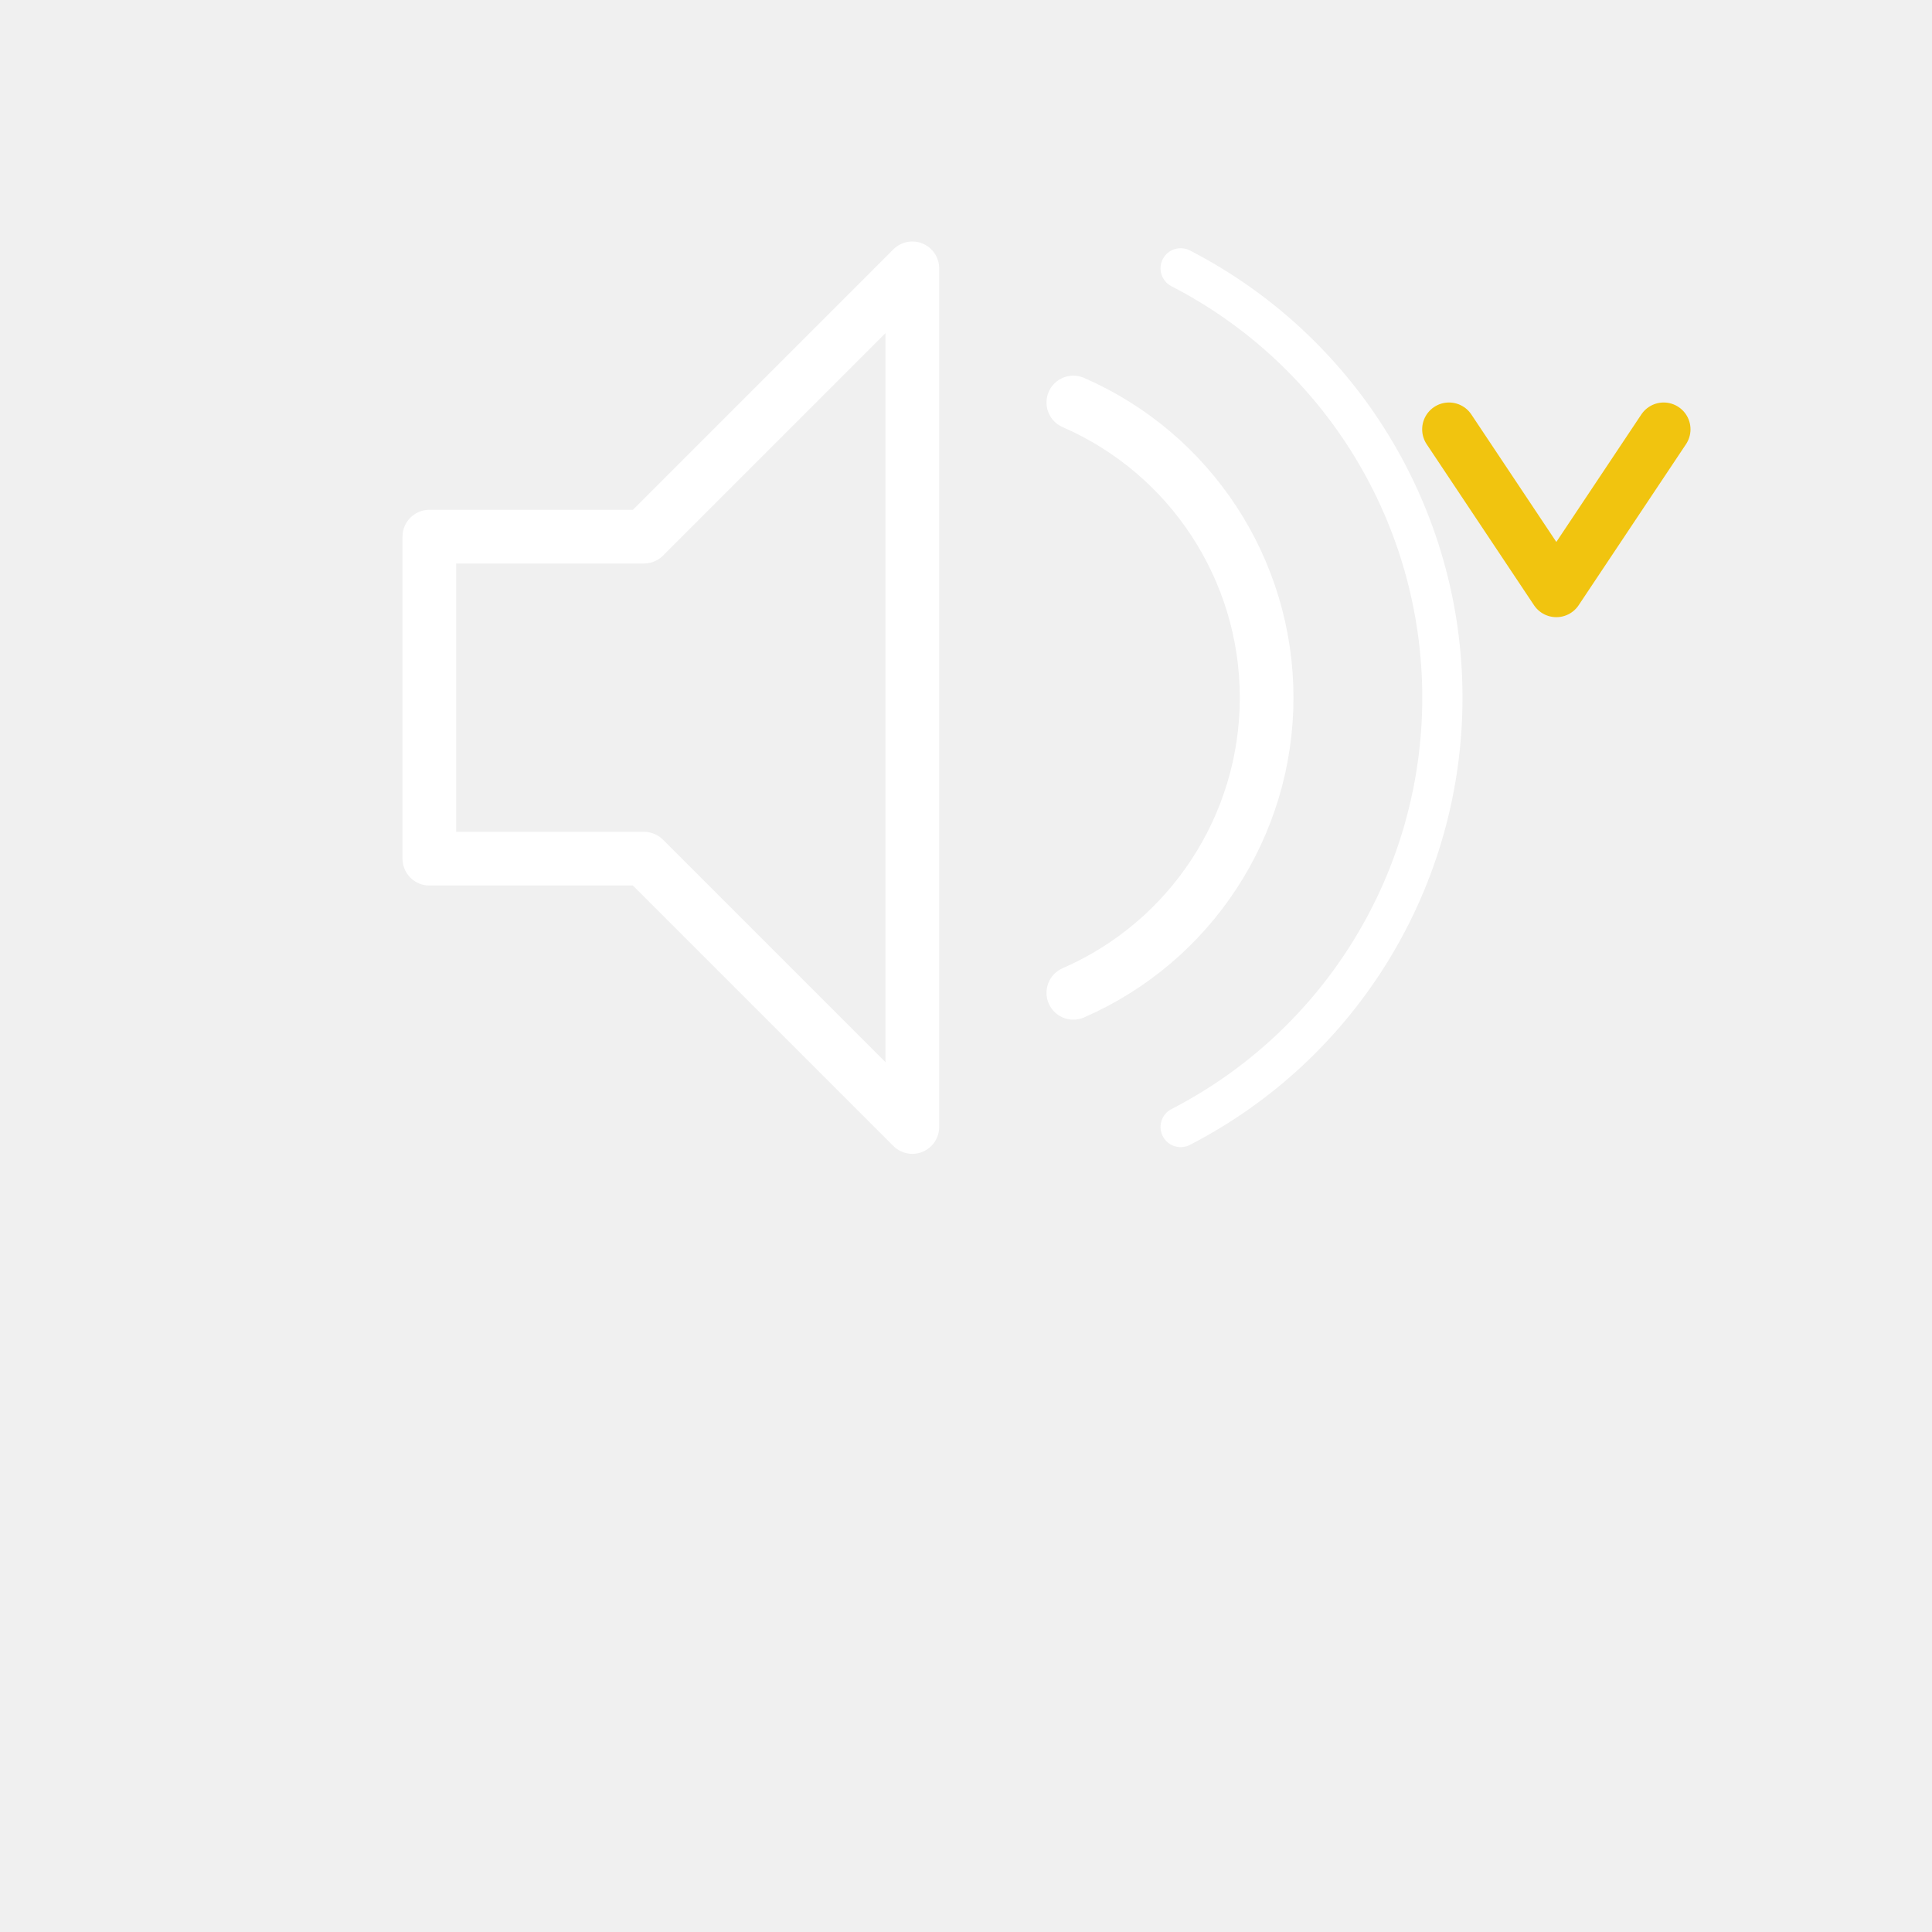
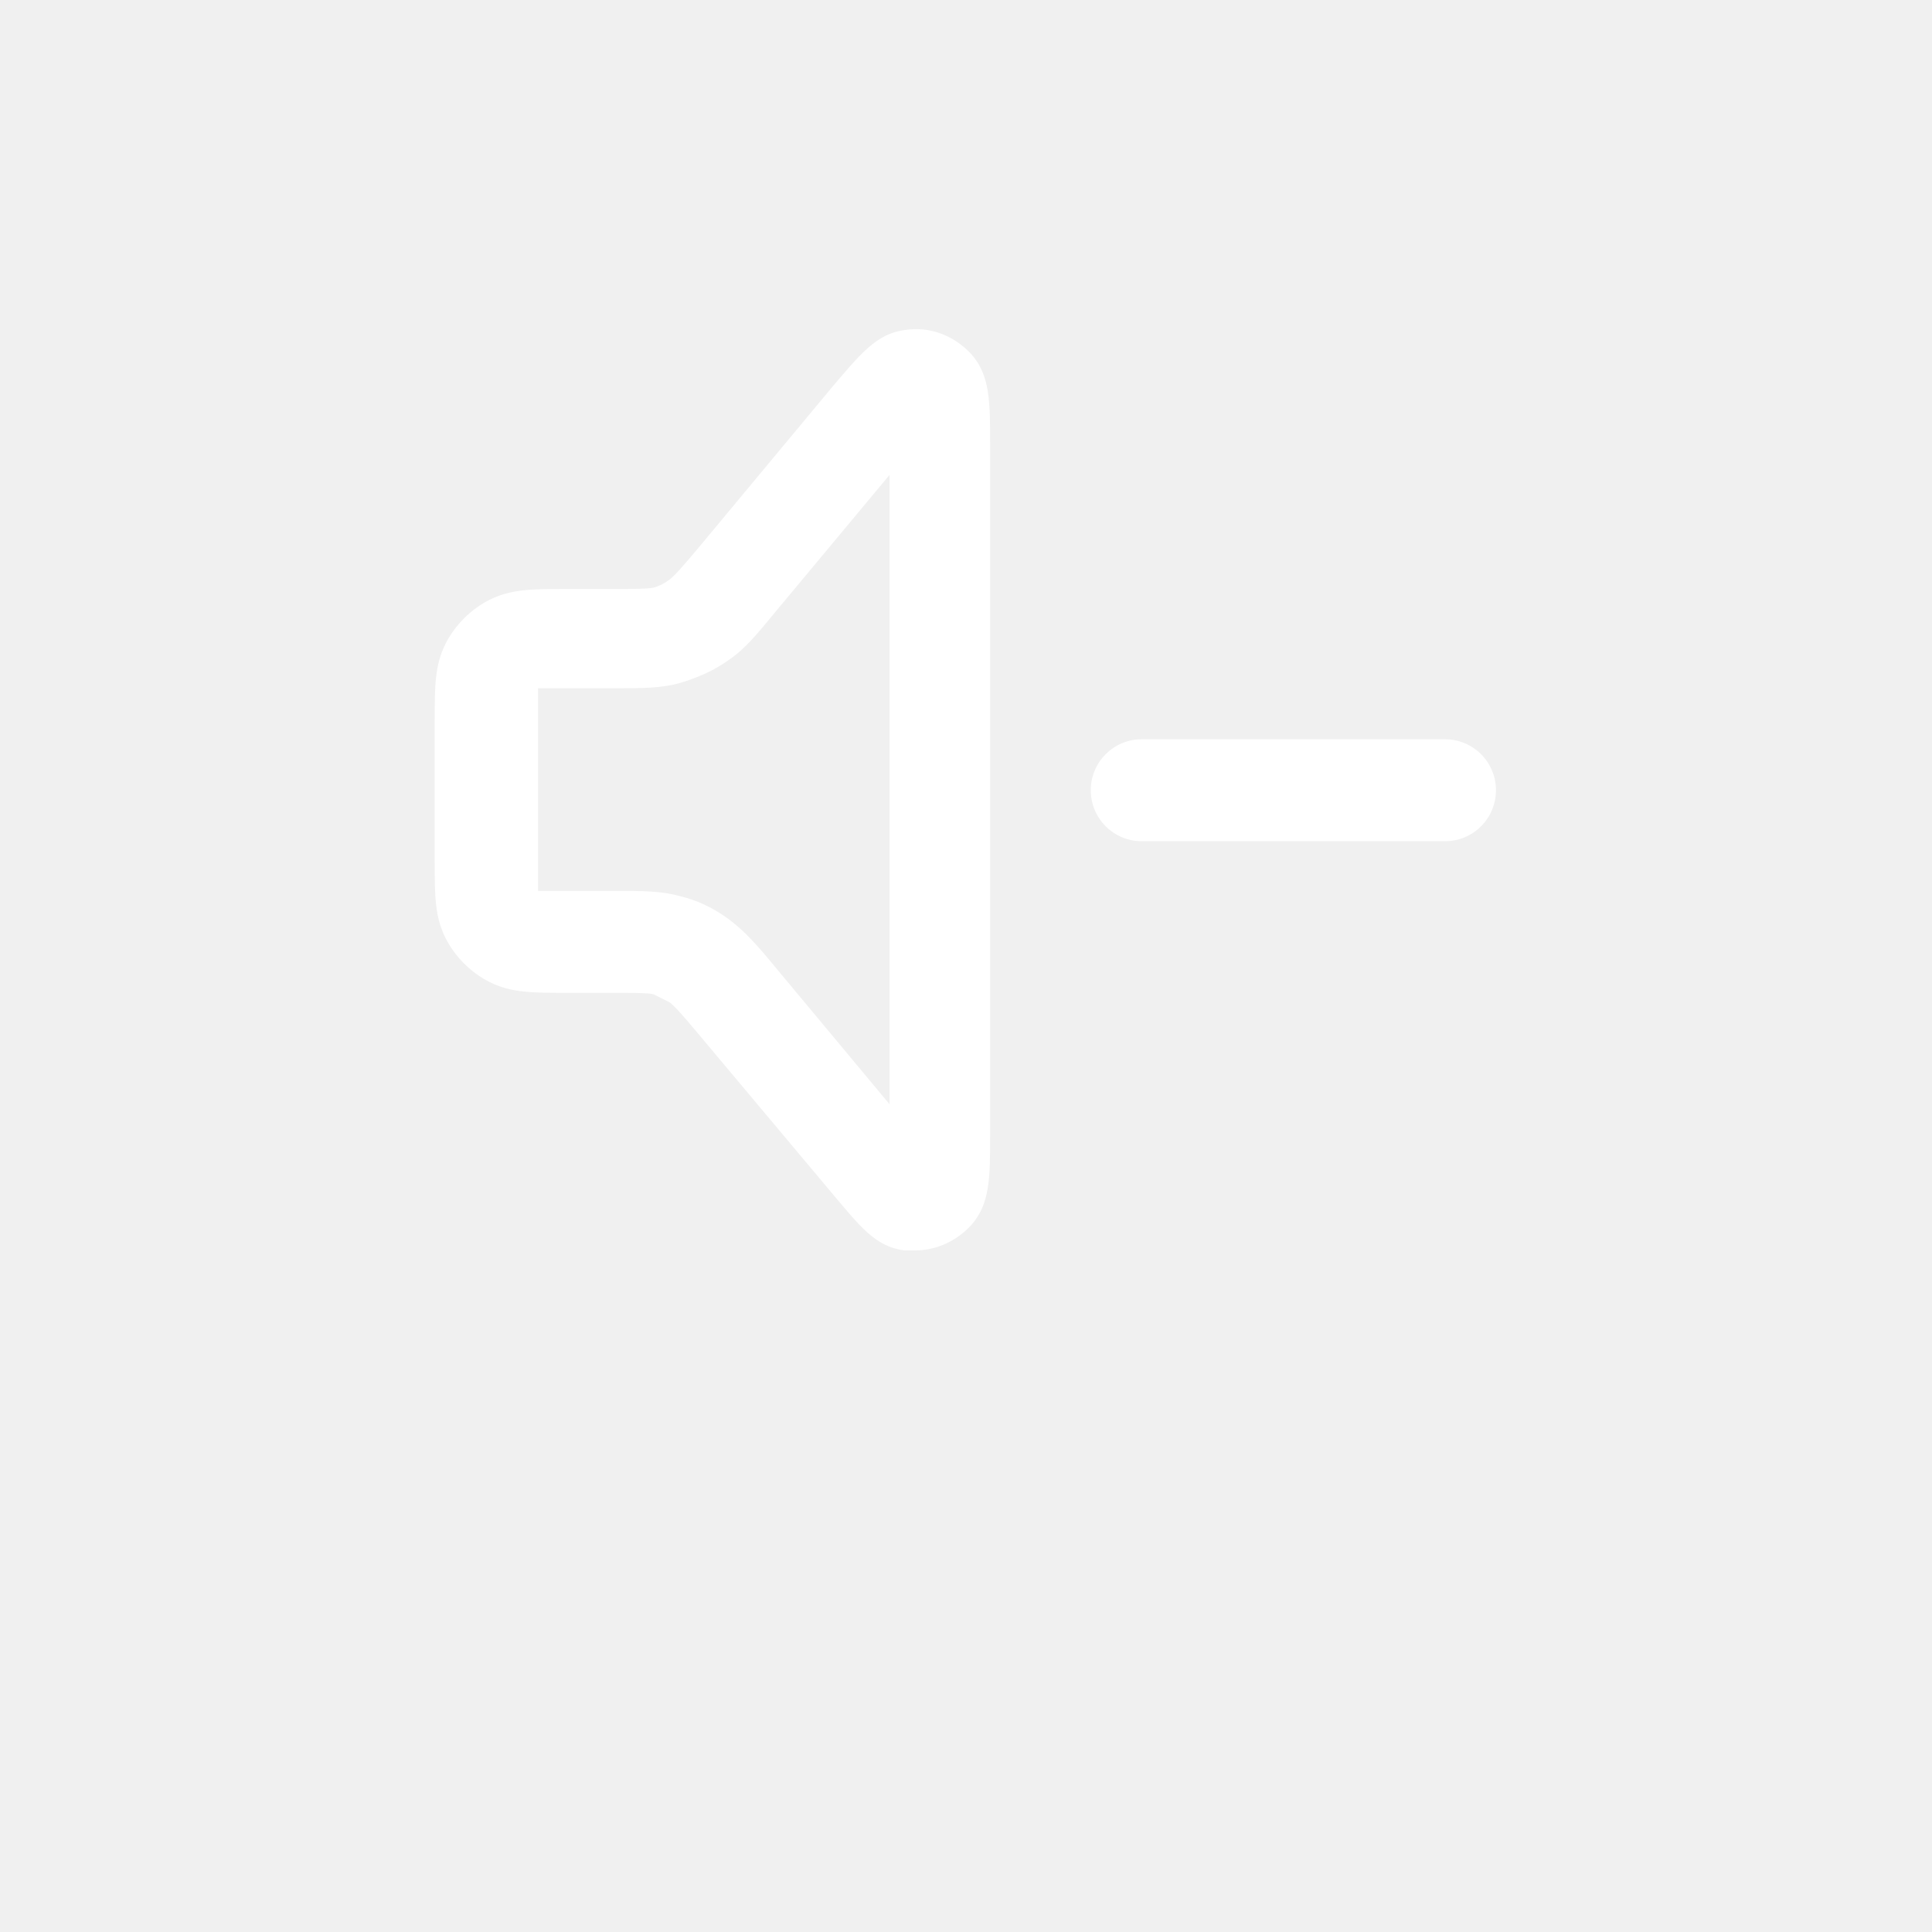
<svg xmlns="http://www.w3.org/2000/svg" viewBox="0 0 144 144">
-   <path d="M32 40v24h16l20 20V20L48 40h-16z" fill="none" stroke="#ffffff" stroke-width="4" stroke-linejoin="round" />
-   <path d="M80 30a24 24 0 0 1 0 44" fill="none" stroke="#ffffff" stroke-width="4" stroke-linecap="round" />
-   <path d="M88 20a36 36 0 0 1 0 64" fill="none" stroke="#ffffff" stroke-width="3" stroke-linecap="round" />
-   <polyline points="108,32 116,44 124,32" fill="none" stroke="#f1c40f" stroke-width="4" stroke-linecap="round" stroke-linejoin="round" />
+   <path fill="#ffffff" d="M68.2,93.2c-.3,0-.5,0-.8,0-2.2-.3-3.3-1.8-5.5-4.4l-9.9-11.8c-1-1.2-1.7-2-2.1-2.3-.4-.2-.8-.4-1.2-.6-.5-.1-1.5-.1-3.1-.1h-3.4c-2.5,0-4.1,0-5.7-.8-1.4-.7-2.6-1.9-3.3-3.3-.8-1.6-.8-3.2-.8-5.7v-10.5c0-2.5,0-4.1.8-5.7.7-1.4,1.9-2.6,3.3-3.3,1.6-.8,3.2-.8,5.7-.8h3.4c1.6,0,2.6,0,3.1-.1.4-.1.8-.3,1.2-.6.4-.3,1-1,2.1-2.3l9.9-11.9c2.2-2.6,3.4-4.1,5.5-4.4,1.9-.3,3.7.4,5,1.8,1.4,1.6,1.4,3.5,1.4,6.9v51.1c0,3.4,0,5.3-1.4,6.9-1.1,1.2-2.6,1.9-4.2,1.9h0ZM69.6,86.1h0ZM40.1,66.4c.5,0,1.3,0,2.2,0h3.4c2.2,0,3.6,0,5,.4,1.3.3,2.5.9,3.6,1.7,1.2.9,2.1,1.9,3.5,3.6l8.5,10.2v-46.9l-8.5,10.2c-1.4,1.7-2.3,2.8-3.5,3.6-1.1.8-2.3,1.3-3.6,1.7-1.4.4-2.8.4-5,.4h-3.4c-.9,0-1.8,0-2.2,0,0,.5,0,1.3,0,2.2v10.5c0,.9,0,1.8,0,2.2ZM69.6,31.8h0ZM107.7,62.7h-22.6c-2.1,0-3.8-1.7-3.8-3.8s1.7-3.8,3.8-3.8h22.6c2.1,0,3.8,1.7,3.8,3.8s-1.7,3.8-3.8,3.8Z" />
</svg>
